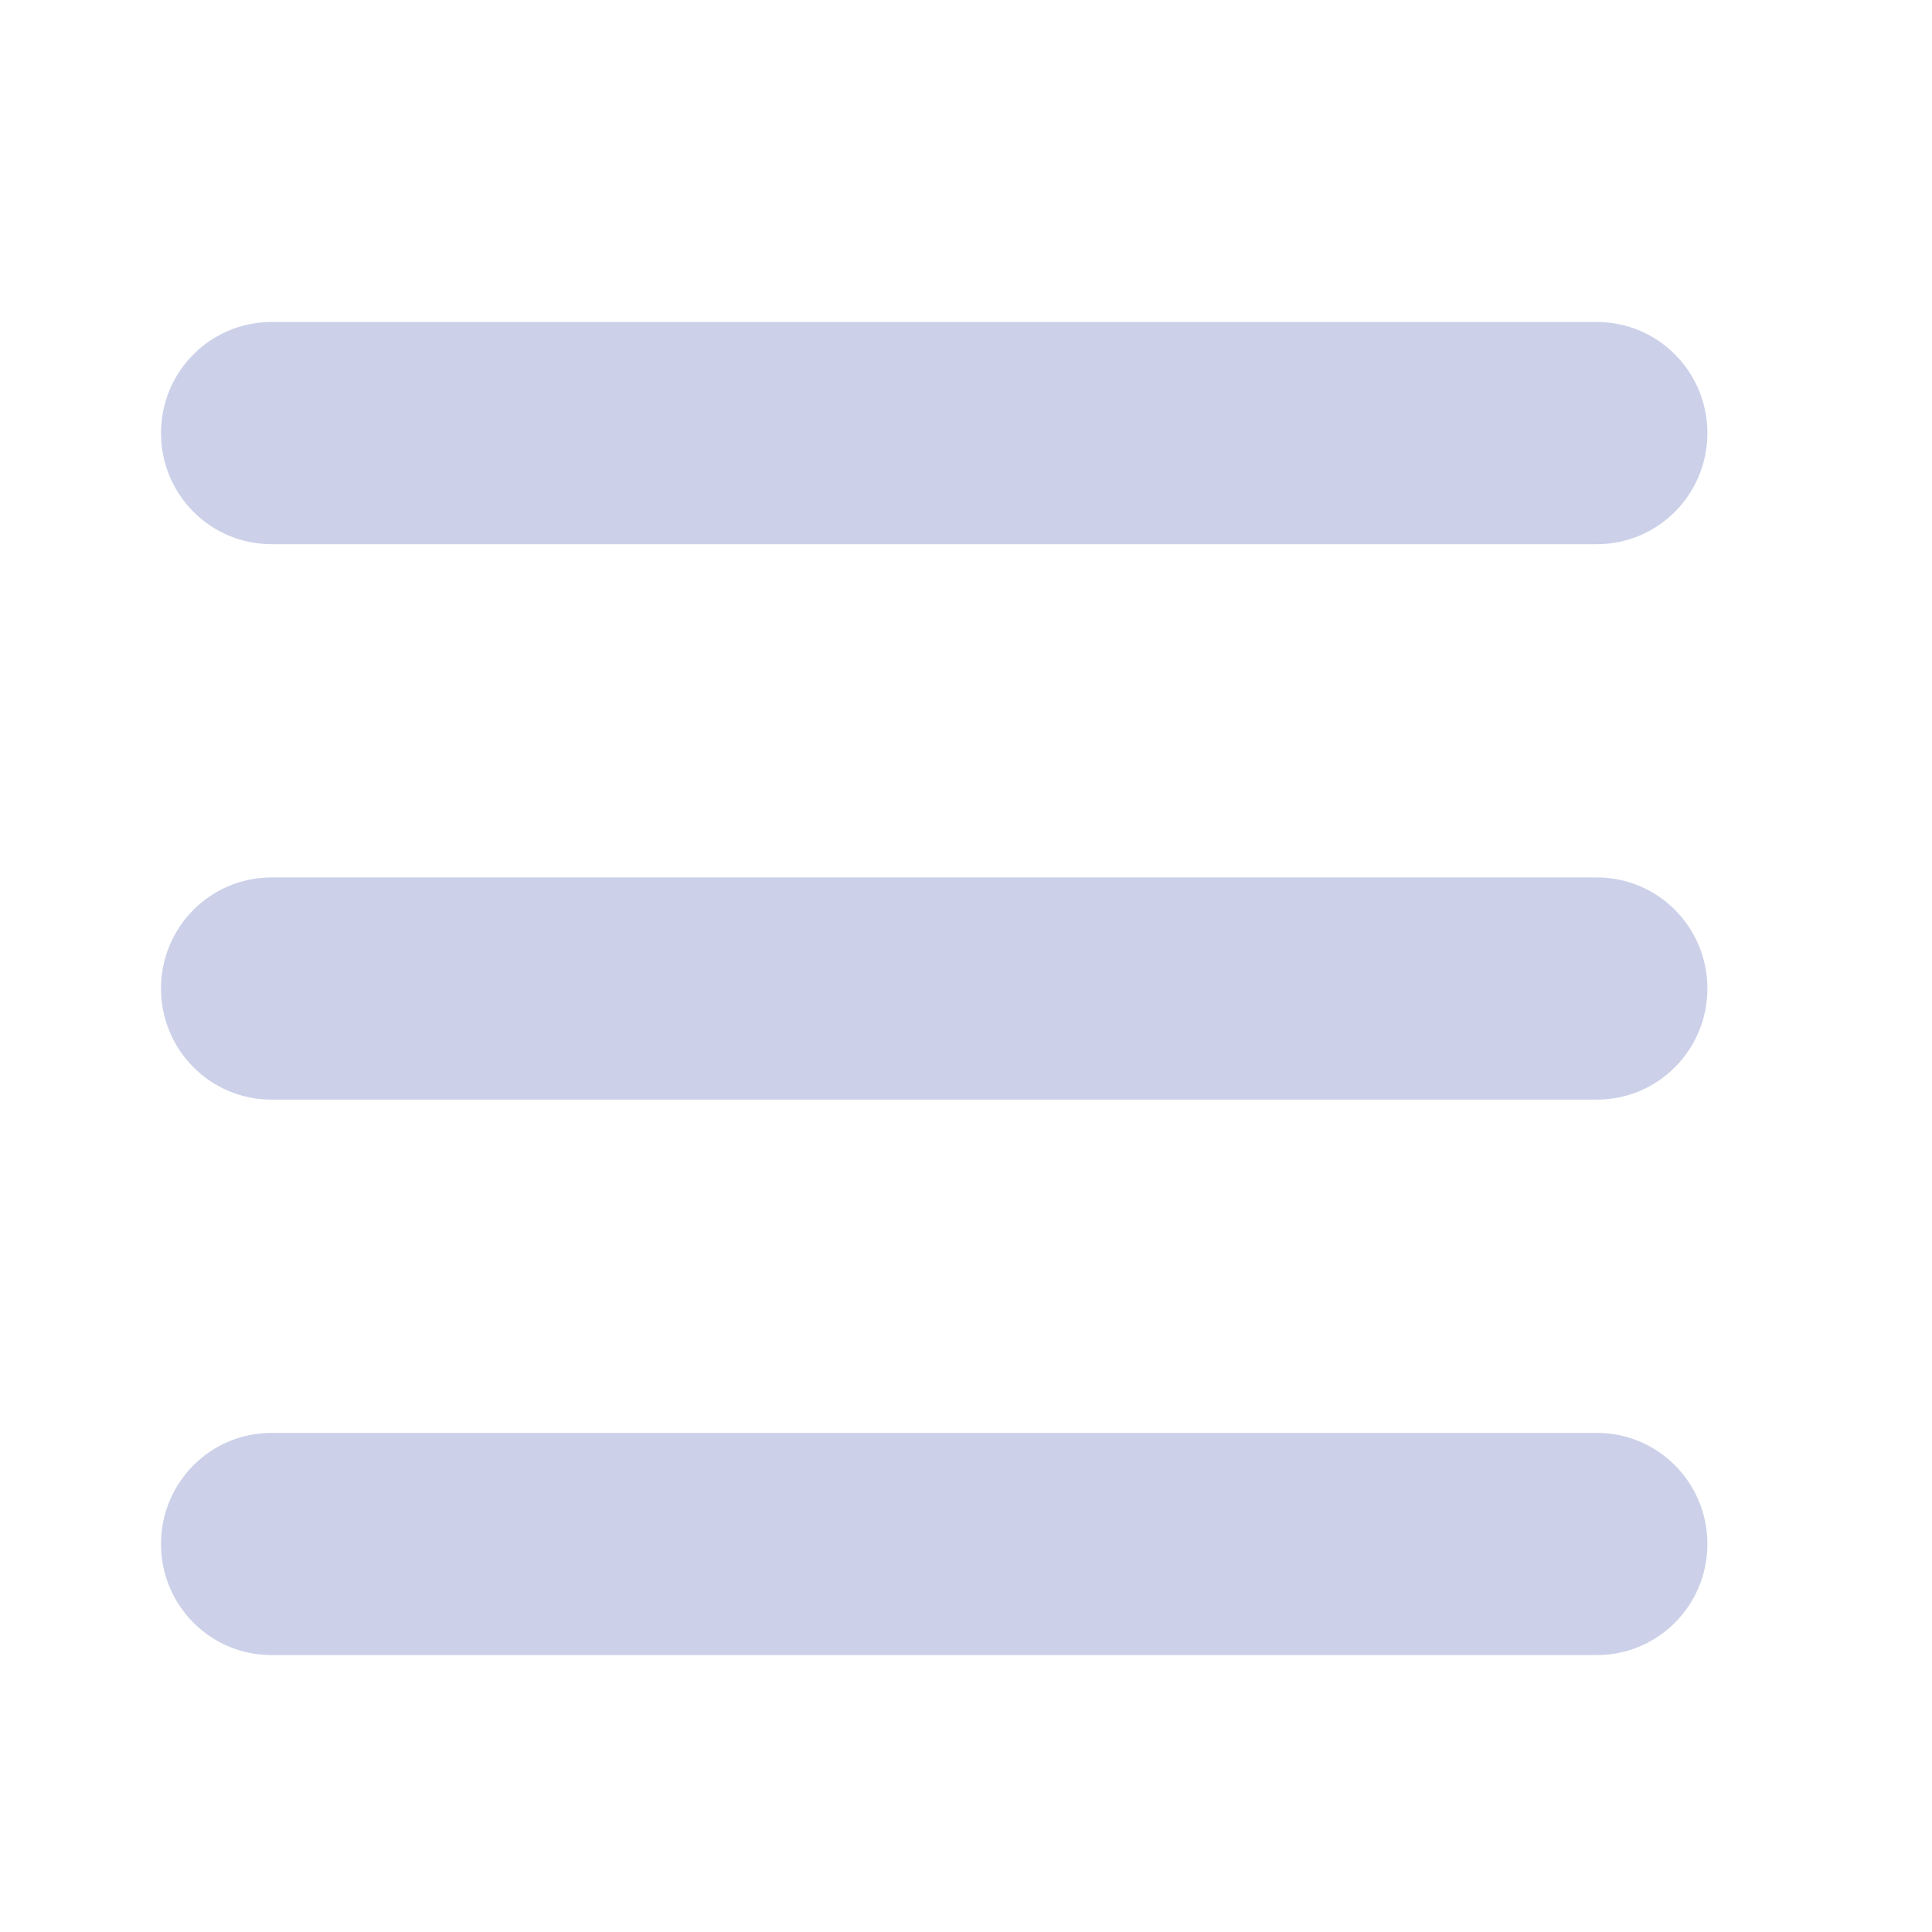
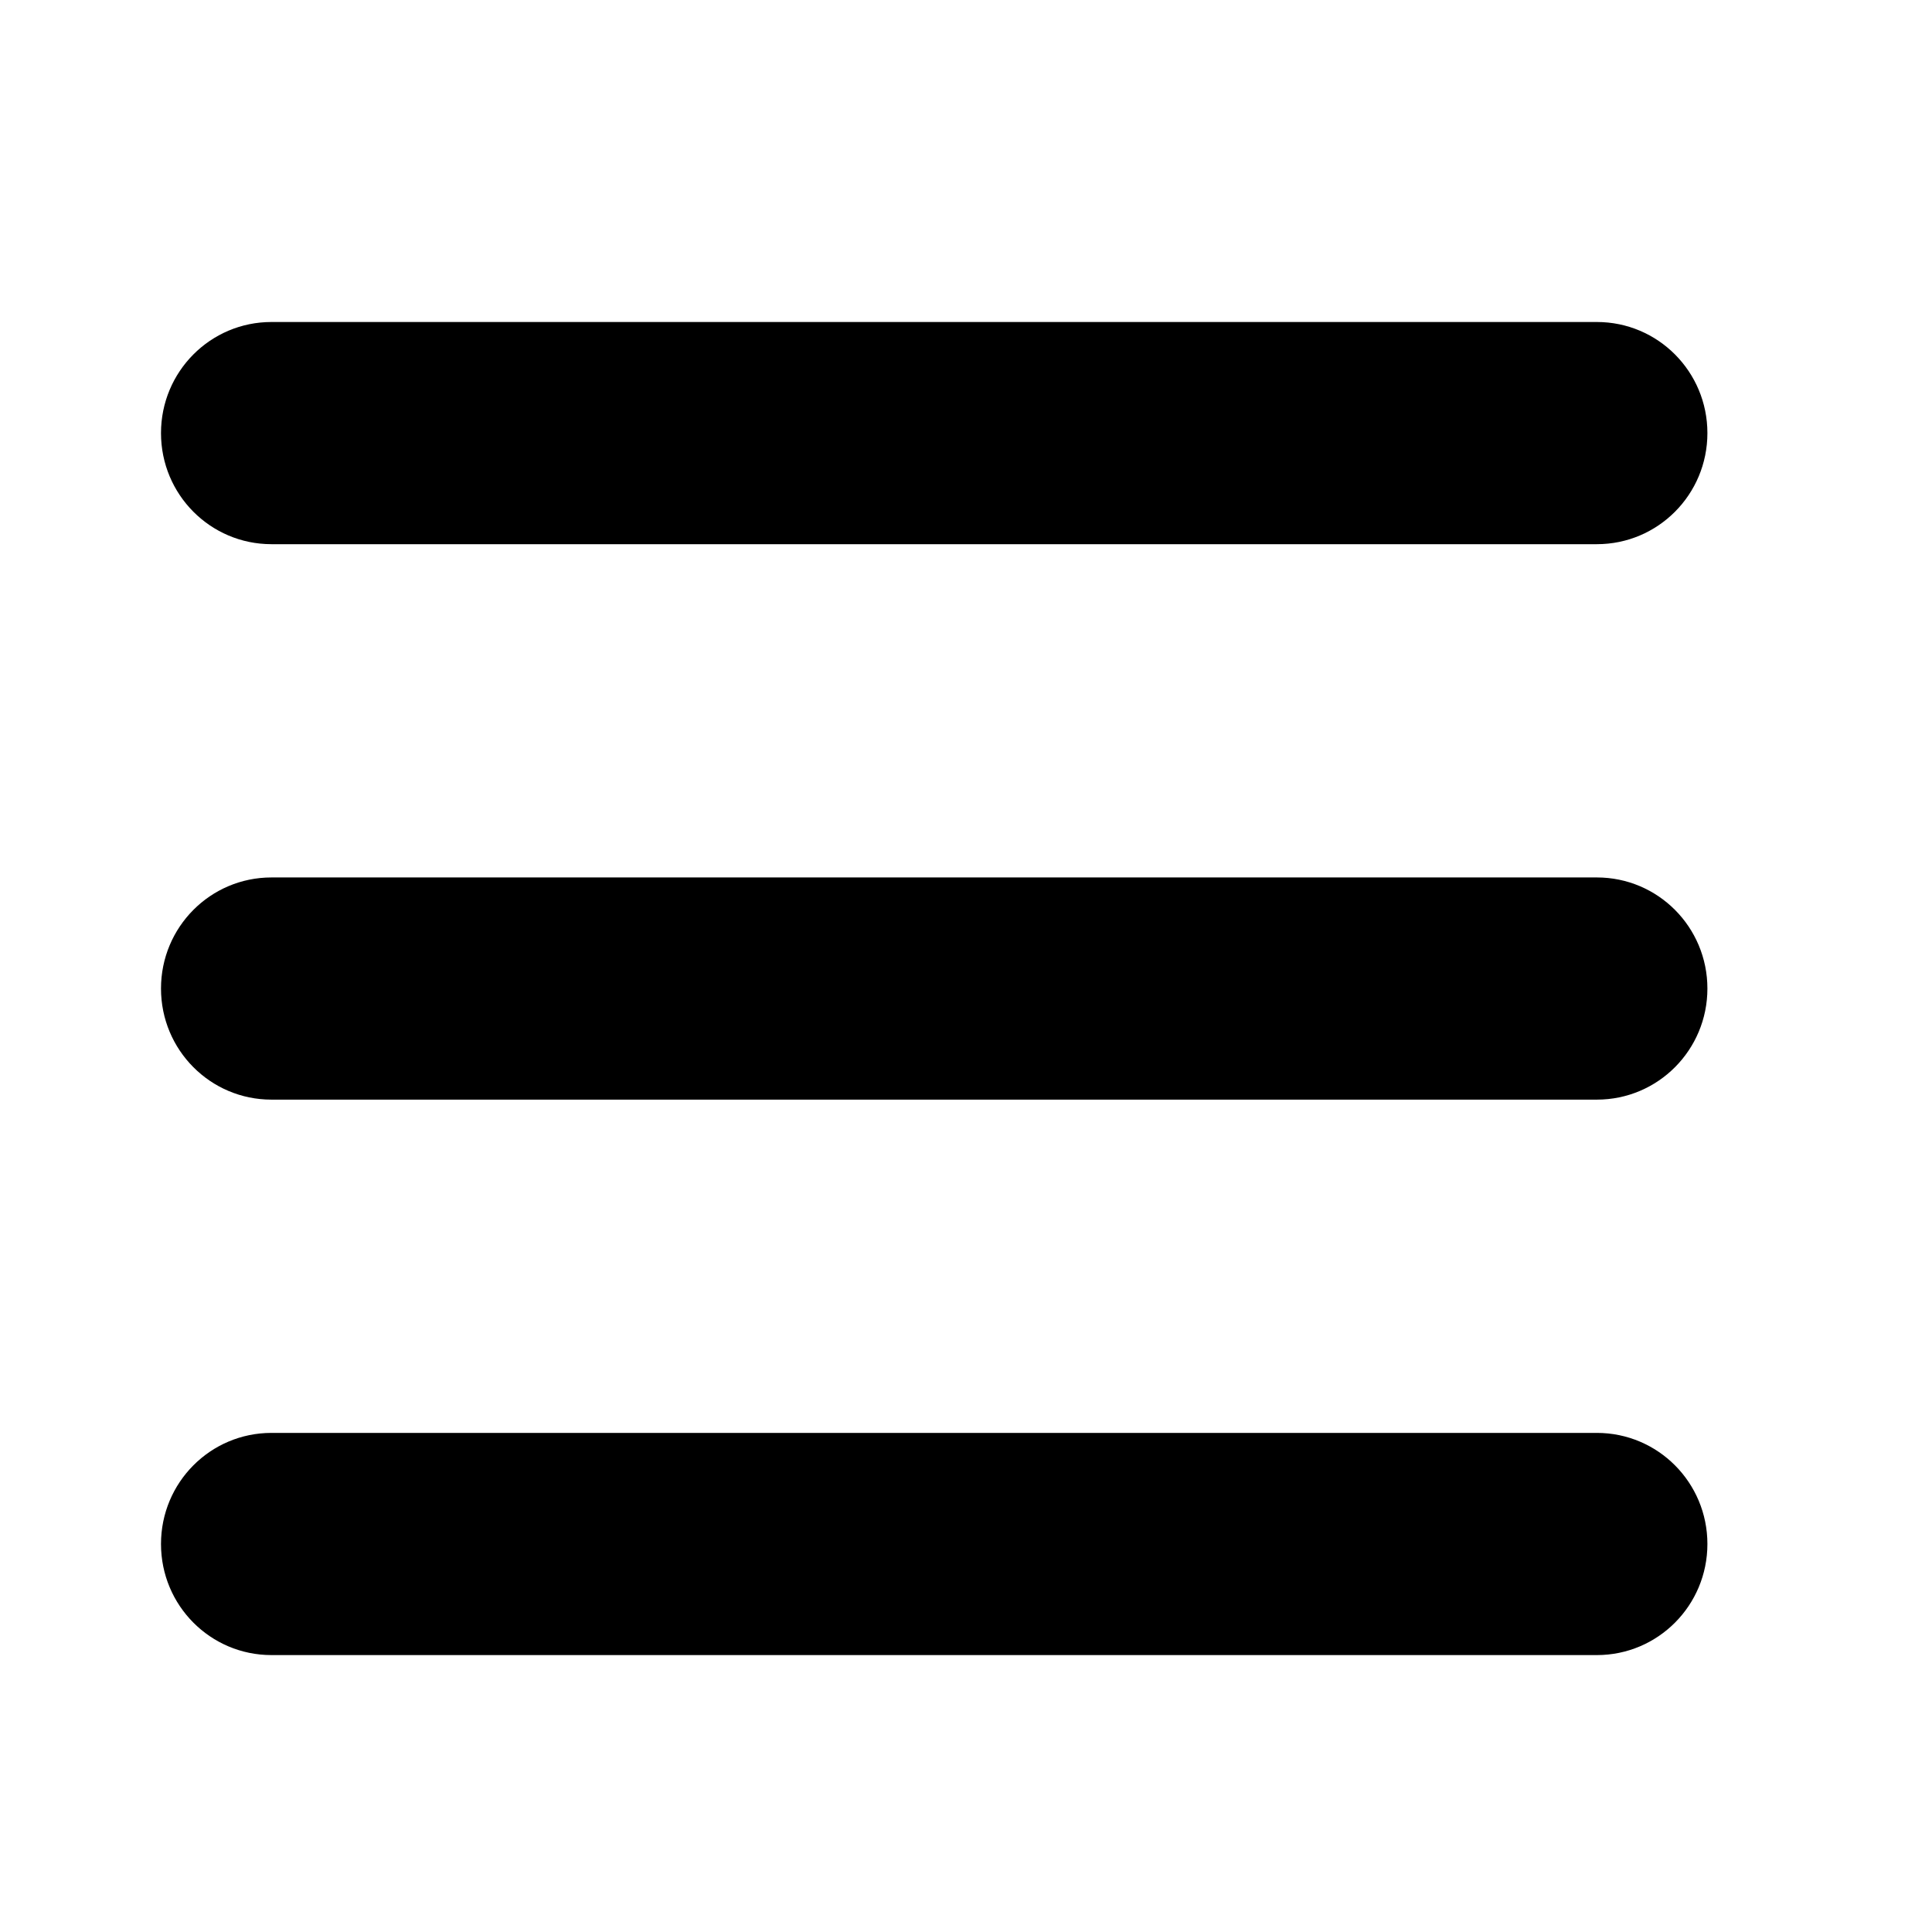
- <svg xmlns="http://www.w3.org/2000/svg" width="24" height="24" viewBox="0 0 24 24" fill="none">
-   <path d="M2 5.38C2 4.617 2.613 4 3.372 4H19.837C20.596 4 21.21 4.617 21.21 5.38C21.21 6.143 20.596 6.76 19.837 6.76H3.372C2.613 6.76 2 6.143 2 5.38ZM2 12.28C2 11.517 2.613 10.9 3.372 10.9H19.837C20.596 10.9 21.21 11.517 21.21 12.28C21.21 13.043 20.596 13.66 19.837 13.66H3.372C2.613 13.66 2 13.043 2 12.28ZM21.21 19.18C21.21 19.943 20.596 20.56 19.837 20.56H3.372C2.613 20.56 2 19.943 2 19.18C2 18.417 2.613 17.8 3.372 17.8H19.837C20.596 17.8 21.21 18.417 21.21 19.18Z" fill="#CCD1E9" />
+ <svg xmlns="http://www.w3.org/2000/svg" width="auto" height="auto" viewBox="0 0 24 24" fill="none">
+   <path d="M2 5.38C2 4.617 2.613 4 3.372 4H19.837C20.596 4 21.21 4.617 21.21 5.38C21.21 6.143 20.596 6.76 19.837 6.76H3.372C2.613 6.76 2 6.143 2 5.38ZM2 12.28C2 11.517 2.613 10.9 3.372 10.9H19.837C20.596 10.9 21.21 11.517 21.21 12.28C21.21 13.043 20.596 13.66 19.837 13.66H3.372C2.613 13.66 2 13.043 2 12.28ZM21.21 19.18C21.21 19.943 20.596 20.56 19.837 20.56H3.372C2.613 20.56 2 19.943 2 19.18C2 18.417 2.613 17.8 3.372 17.8H19.837C20.596 17.8 21.21 18.417 21.21 19.18Z" fill="currentColor" />
</svg>
